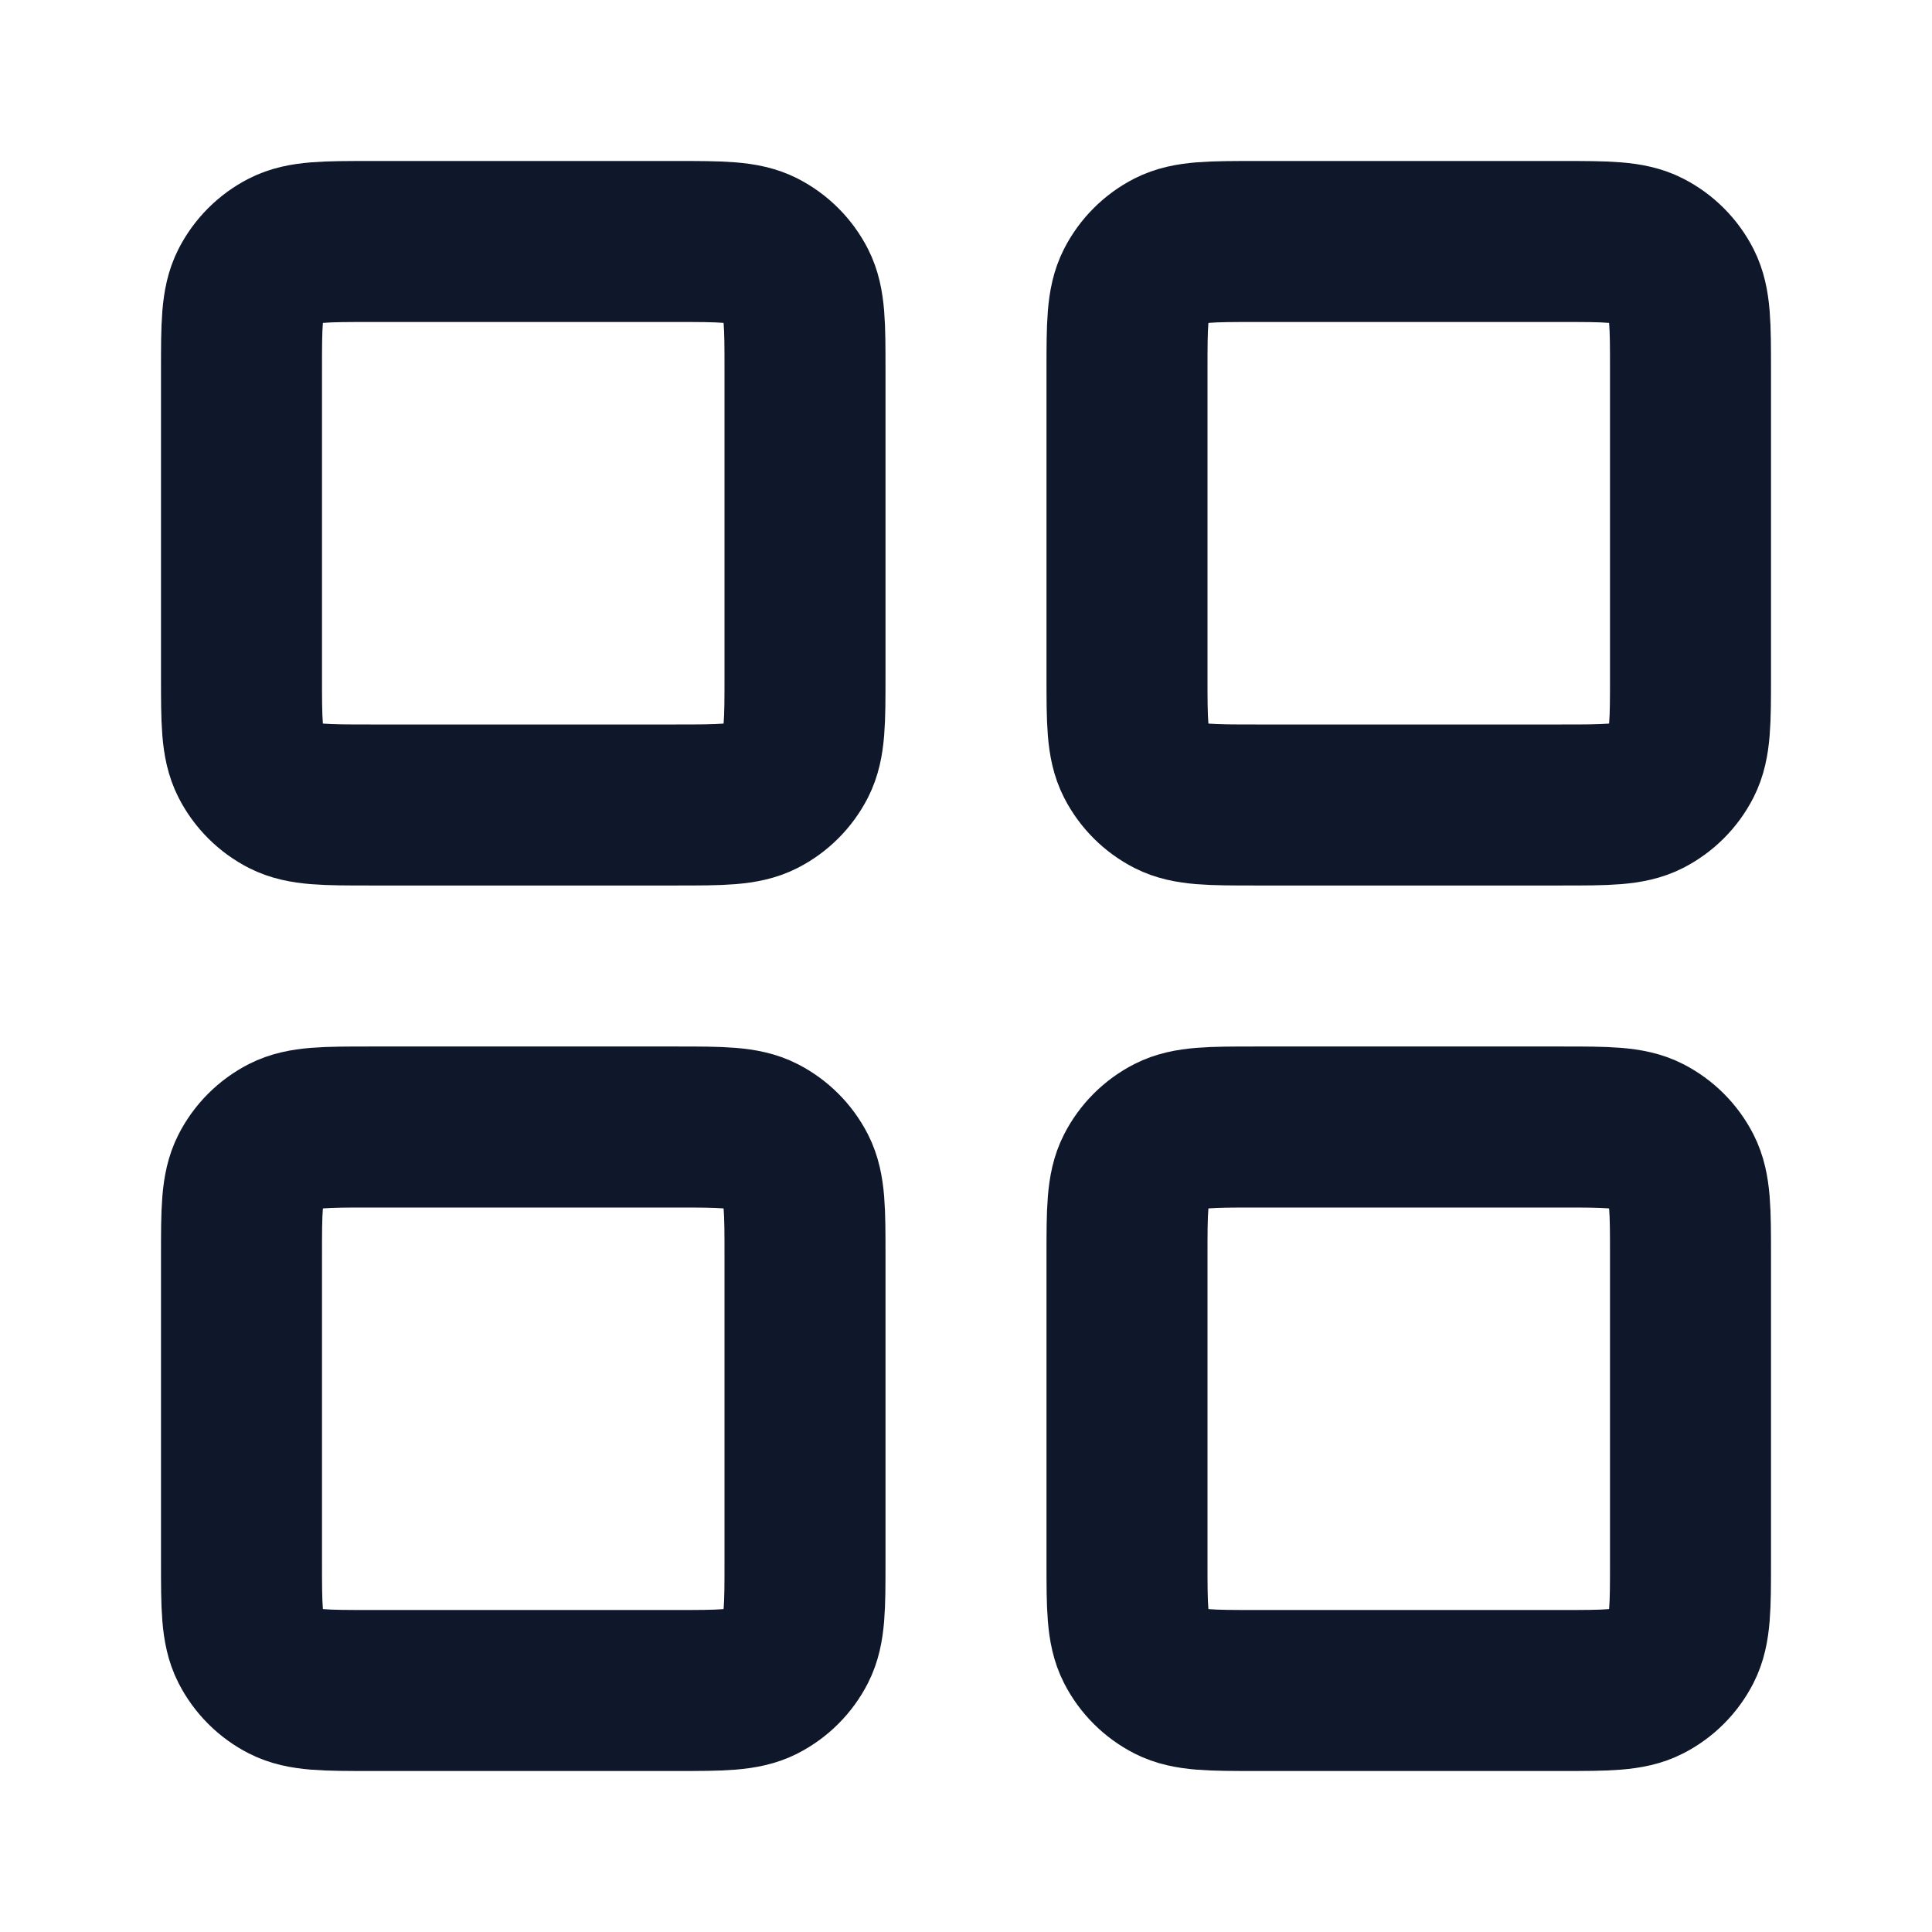
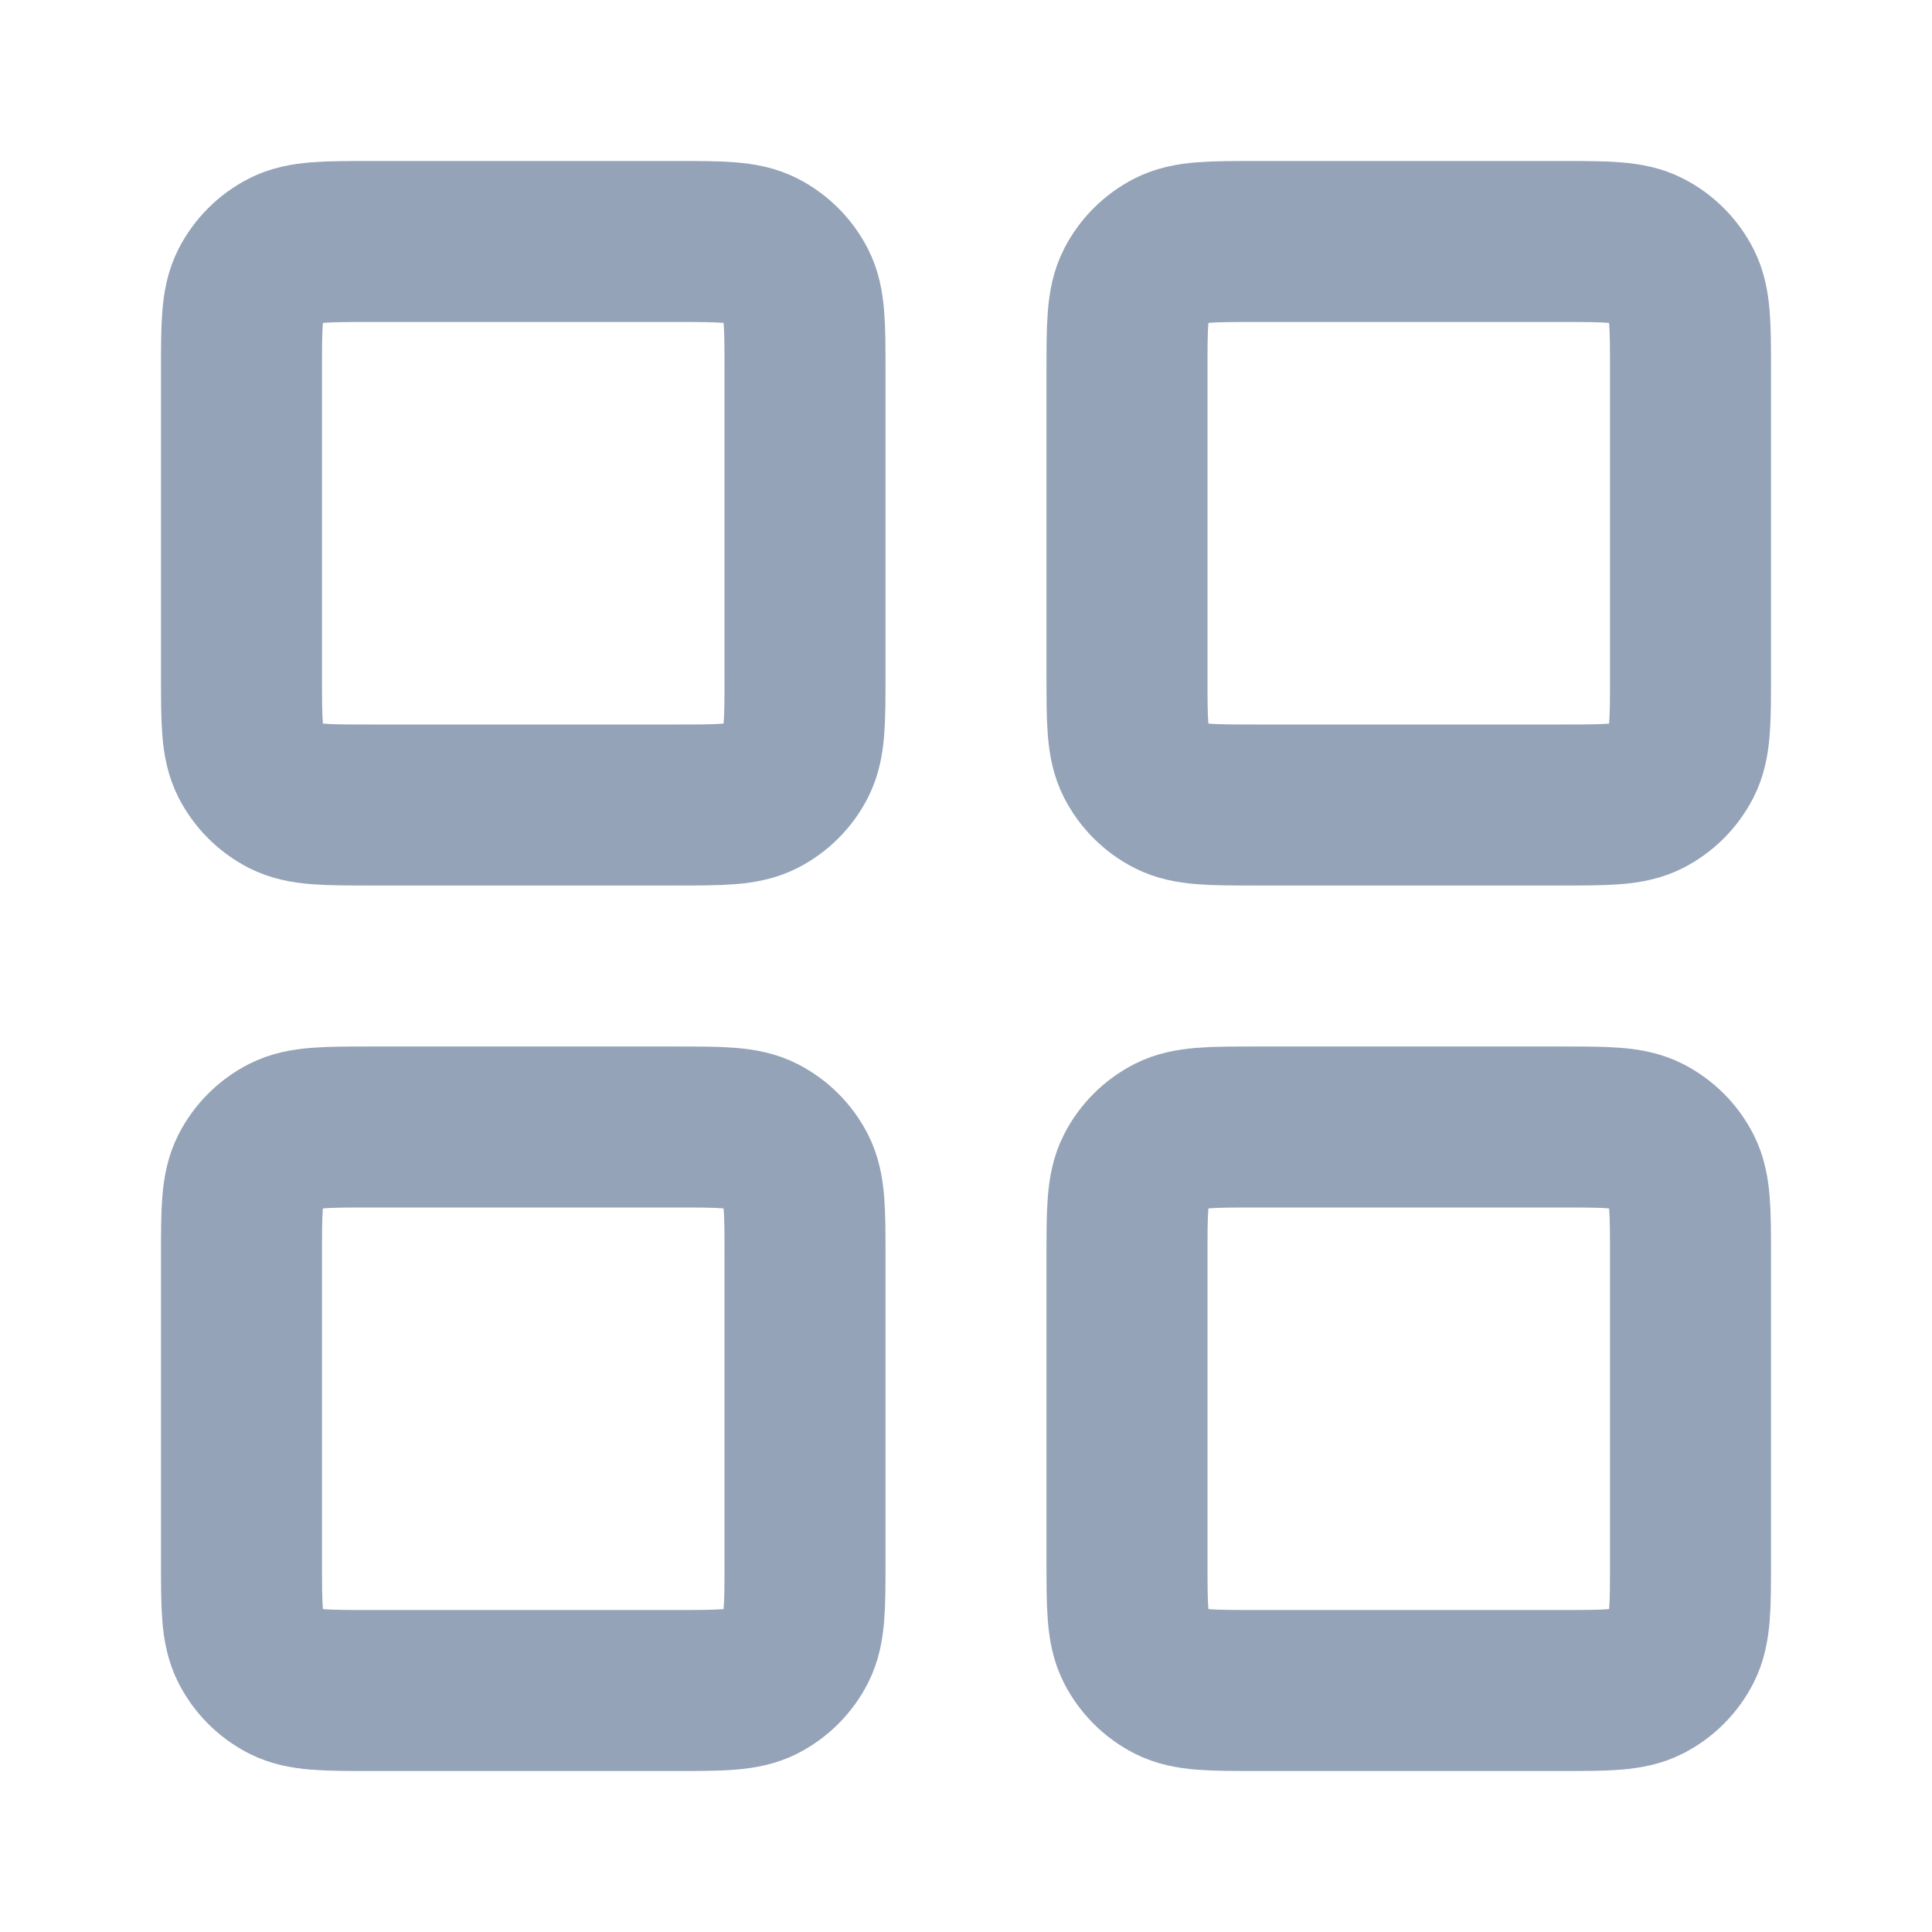
<svg xmlns="http://www.w3.org/2000/svg" width="24" height="24" viewBox="0 0 24 24" fill="none">
-   <path d="M8.4 3H4.6C4.04 3 3.76 3 3.546 3.109C3.358 3.205 3.205 3.358 3.109 3.546C3 3.76 3 4.04 3 4.6V8.4C3 8.96 3 9.24 3.109 9.454C3.205 9.642 3.358 9.795 3.546 9.891C3.76 10 4.04 10 4.6 10H8.4C8.96 10 9.24 10 9.454 9.891C9.642 9.795 9.795 9.642 9.891 9.454C10 9.24 10 8.96 10 8.4V4.6C10 4.04 10 3.76 9.891 3.546C9.795 3.358 9.642 3.205 9.454 3.109C9.24 3 8.96 3 8.4 3Z" stroke="#0F172A" stroke-width="2" stroke-linecap="round" stroke-linejoin="round" />
-   <path d="M19.4 3H15.6C15.04 3 14.76 3 14.546 3.109C14.358 3.205 14.205 3.358 14.109 3.546C14 3.76 14 4.04 14 4.6V8.4C14 8.96 14 9.24 14.109 9.454C14.205 9.642 14.358 9.795 14.546 9.891C14.76 10 15.04 10 15.6 10H19.4C19.96 10 20.24 10 20.454 9.891C20.642 9.795 20.795 9.642 20.891 9.454C21 9.24 21 8.96 21 8.4V4.6C21 4.04 21 3.76 20.891 3.546C20.795 3.358 20.642 3.205 20.454 3.109C20.24 3 19.96 3 19.4 3Z" stroke="#0F172A" stroke-width="2" stroke-linecap="round" stroke-linejoin="round" />
-   <path d="M19.4 14H15.6C15.04 14 14.76 14 14.546 14.109C14.358 14.205 14.205 14.358 14.109 14.546C14 14.76 14 15.04 14 15.6V19.4C14 19.96 14 20.24 14.109 20.454C14.205 20.642 14.358 20.795 14.546 20.891C14.76 21 15.04 21 15.6 21H19.4C19.96 21 20.24 21 20.454 20.891C20.642 20.795 20.795 20.642 20.891 20.454C21 20.24 21 19.96 21 19.4V15.6C21 15.04 21 14.76 20.891 14.546C20.795 14.358 20.642 14.205 20.454 14.109C20.24 14 19.96 14 19.4 14Z" stroke="#0F172A" stroke-width="2" stroke-linecap="round" stroke-linejoin="round" />
-   <path d="M8.4 14H4.6C4.04 14 3.76 14 3.546 14.109C3.358 14.205 3.205 14.358 3.109 14.546C3 14.76 3 15.04 3 15.6V19.4C3 19.96 3 20.24 3.109 20.454C3.205 20.642 3.358 20.795 3.546 20.891C3.76 21 4.04 21 4.6 21H8.4C8.96 21 9.24 21 9.454 20.891C9.642 20.795 9.795 20.642 9.891 20.454C10 20.24 10 19.96 10 19.4V15.6C10 15.04 10 14.76 9.891 14.546C9.795 14.358 9.642 14.205 9.454 14.109C9.24 14 8.96 14 8.4 14Z" stroke="#0F172A" stroke-width="2" stroke-linecap="round" stroke-linejoin="round" />
+   <path d="M8.4 3H4.6C4.04 3 3.76 3 3.546 3.109C3.358 3.205 3.205 3.358 3.109 3.546C3 3.76 3 4.04 3 4.6V8.4C3 8.96 3 9.24 3.109 9.454C3.205 9.642 3.358 9.795 3.546 9.891C3.76 10 4.04 10 4.6 10H8.4C8.96 10 9.24 10 9.454 9.891C9.642 9.795 9.795 9.642 9.891 9.454C10 9.24 10 8.96 10 8.4V4.6C10 4.04 10 3.76 9.891 3.546C9.795 3.358 9.642 3.205 9.454 3.109C9.24 3 8.96 3 8.4 3Z" stroke="#94A3B8" stroke-width="2" stroke-linecap="round" stroke-linejoin="round" />
+   <path d="M19.4 3H15.6C15.04 3 14.76 3 14.546 3.109C14.358 3.205 14.205 3.358 14.109 3.546C14 3.76 14 4.04 14 4.6V8.4C14 8.96 14 9.24 14.109 9.454C14.205 9.642 14.358 9.795 14.546 9.891C14.76 10 15.04 10 15.6 10H19.4C19.96 10 20.24 10 20.454 9.891C20.642 9.795 20.795 9.642 20.891 9.454C21 9.24 21 8.96 21 8.4V4.6C21 4.04 21 3.76 20.891 3.546C20.795 3.358 20.642 3.205 20.454 3.109C20.24 3 19.96 3 19.4 3Z" stroke="#94A3B8" stroke-width="2" stroke-linecap="round" stroke-linejoin="round" />
+   <path d="M19.4 14H15.6C15.04 14 14.76 14 14.546 14.109C14.358 14.205 14.205 14.358 14.109 14.546C14 14.76 14 15.04 14 15.6V19.4C14 19.96 14 20.24 14.109 20.454C14.205 20.642 14.358 20.795 14.546 20.891C14.76 21 15.04 21 15.6 21H19.4C19.96 21 20.24 21 20.454 20.891C20.642 20.795 20.795 20.642 20.891 20.454C21 20.24 21 19.96 21 19.4V15.6C21 15.04 21 14.76 20.891 14.546C20.795 14.358 20.642 14.205 20.454 14.109C20.24 14 19.96 14 19.4 14Z" stroke="#94A3B8" stroke-width="2" stroke-linecap="round" stroke-linejoin="round" />
+   <path d="M8.4 14H4.6C4.04 14 3.76 14 3.546 14.109C3.358 14.205 3.205 14.358 3.109 14.546C3 14.76 3 15.04 3 15.6V19.4C3 19.96 3 20.24 3.109 20.454C3.205 20.642 3.358 20.795 3.546 20.891C3.76 21 4.04 21 4.6 21H8.4C8.96 21 9.24 21 9.454 20.891C9.642 20.795 9.795 20.642 9.891 20.454C10 20.24 10 19.96 10 19.4V15.6C10 15.04 10 14.76 9.891 14.546C9.795 14.358 9.642 14.205 9.454 14.109C9.24 14 8.96 14 8.4 14Z" stroke="#94A3B8" stroke-width="2" stroke-linecap="round" stroke-linejoin="round" />
</svg>
